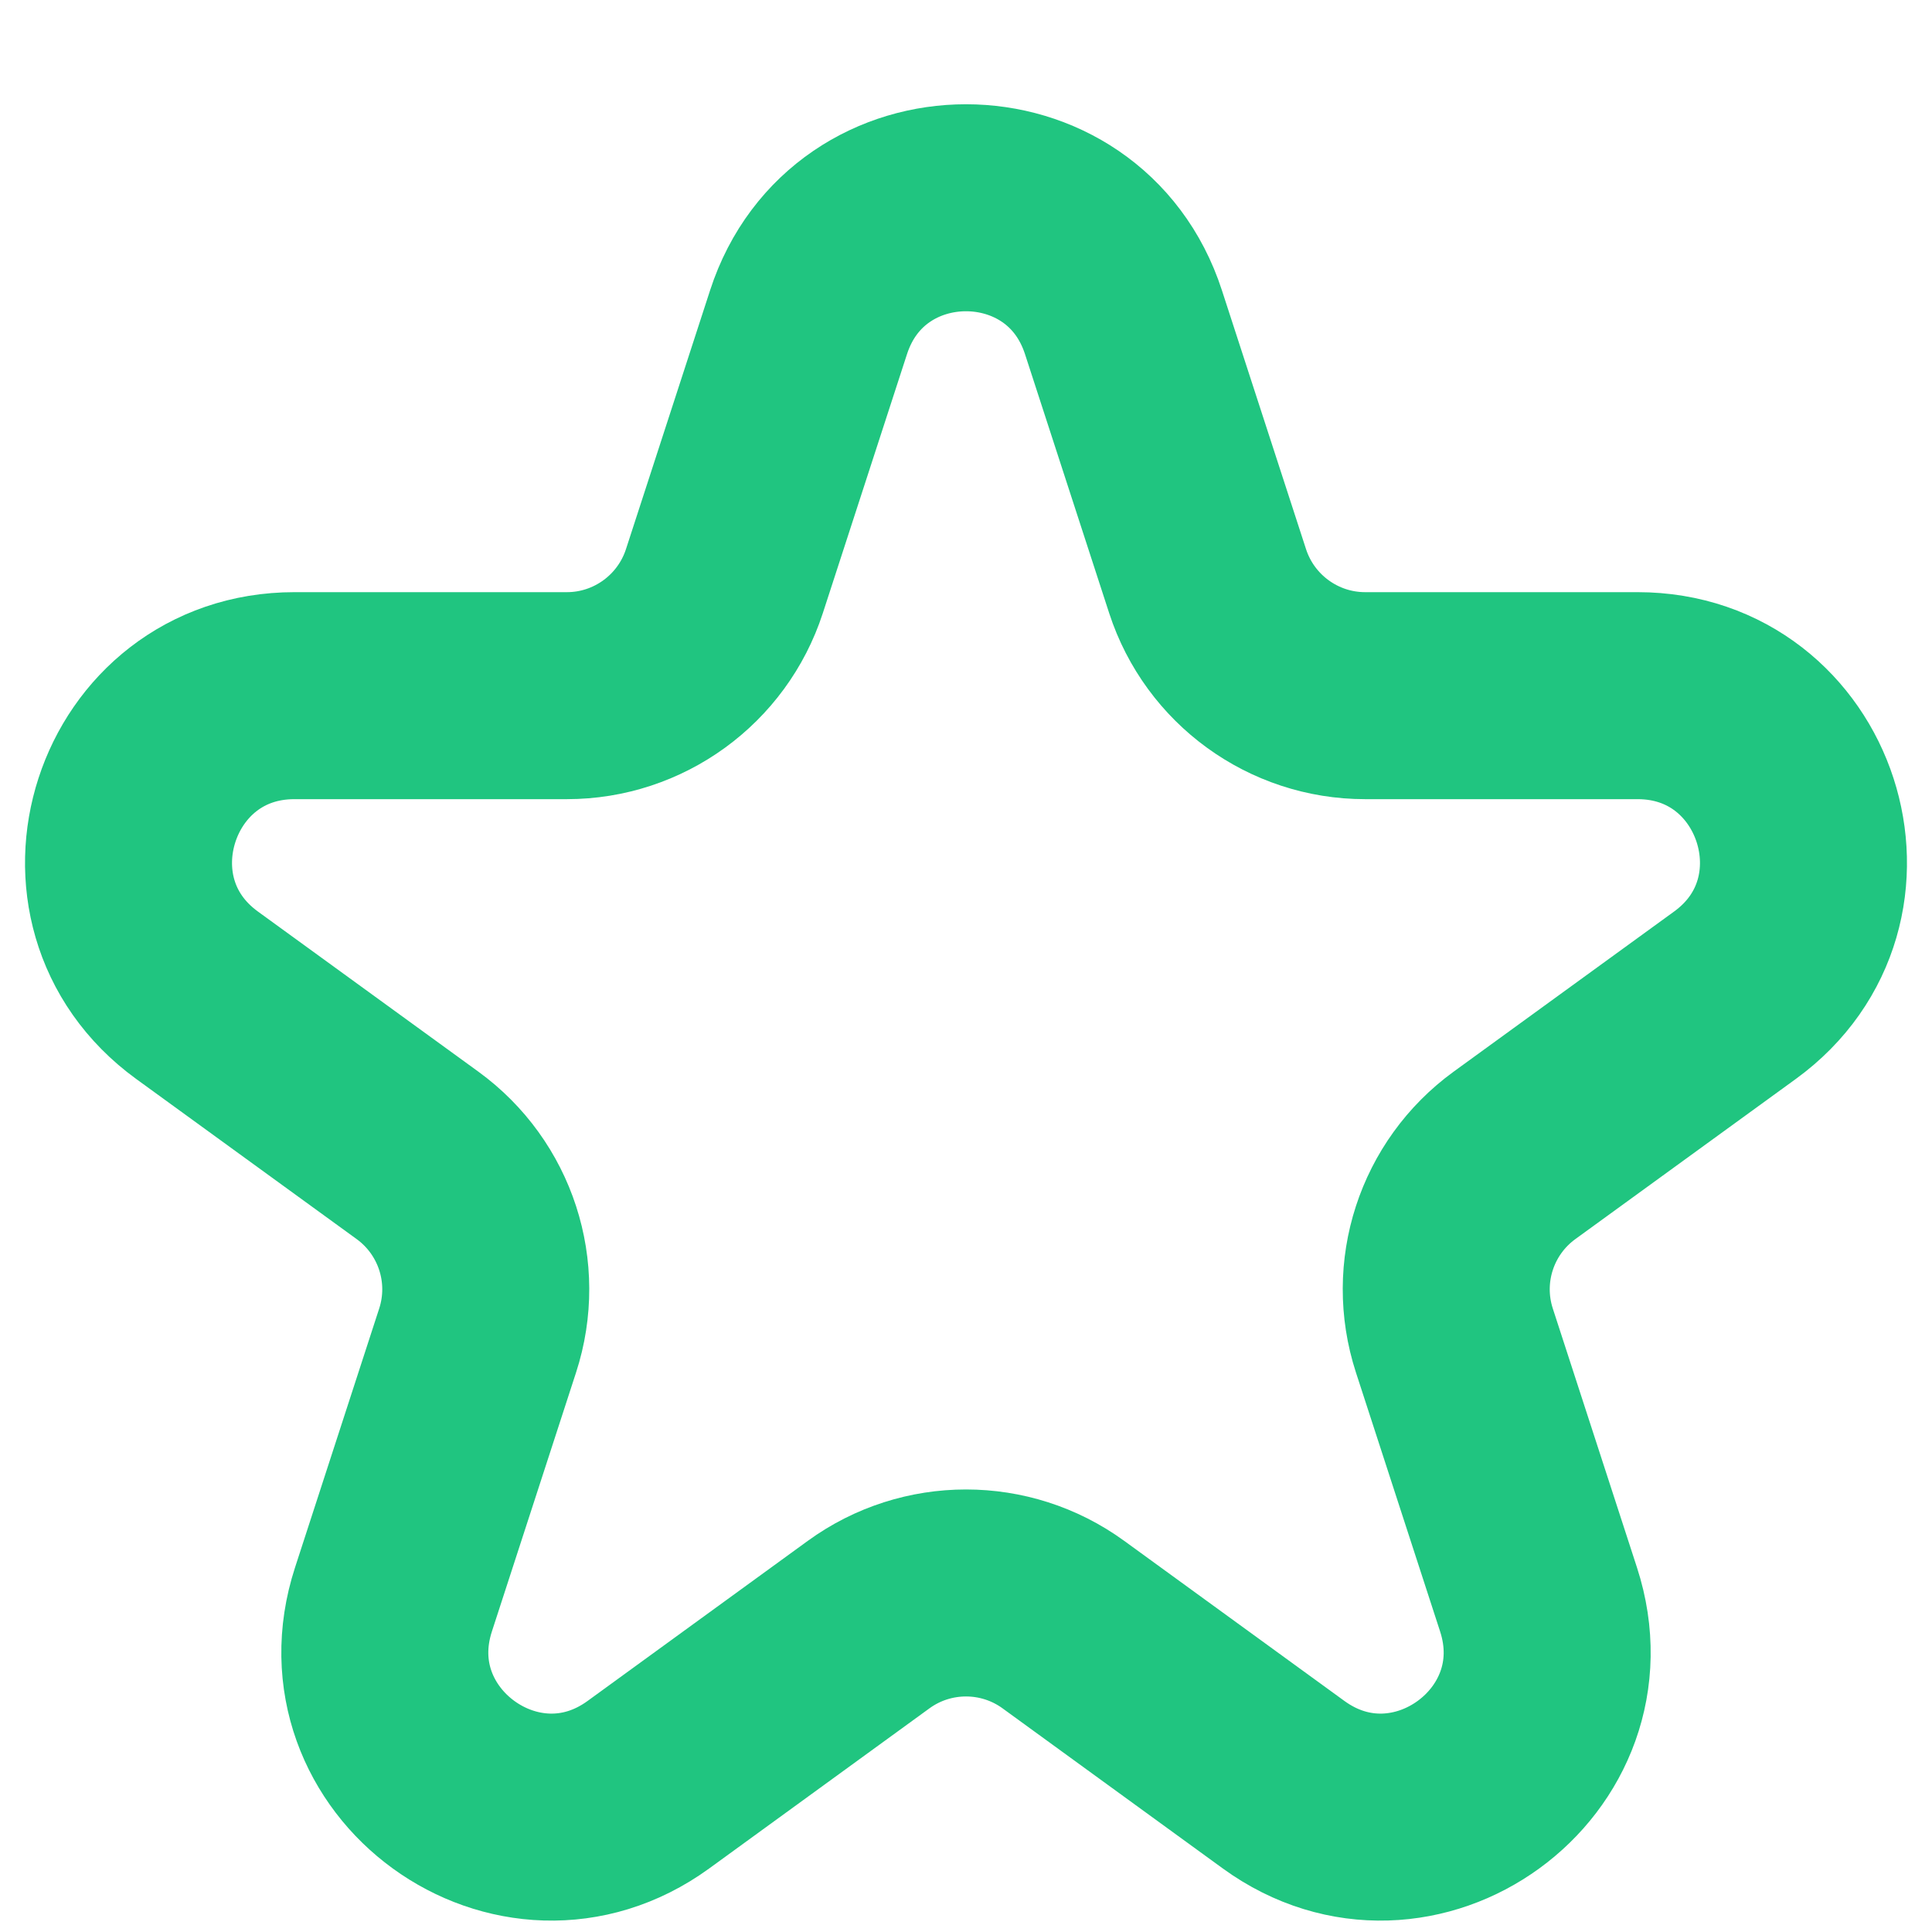
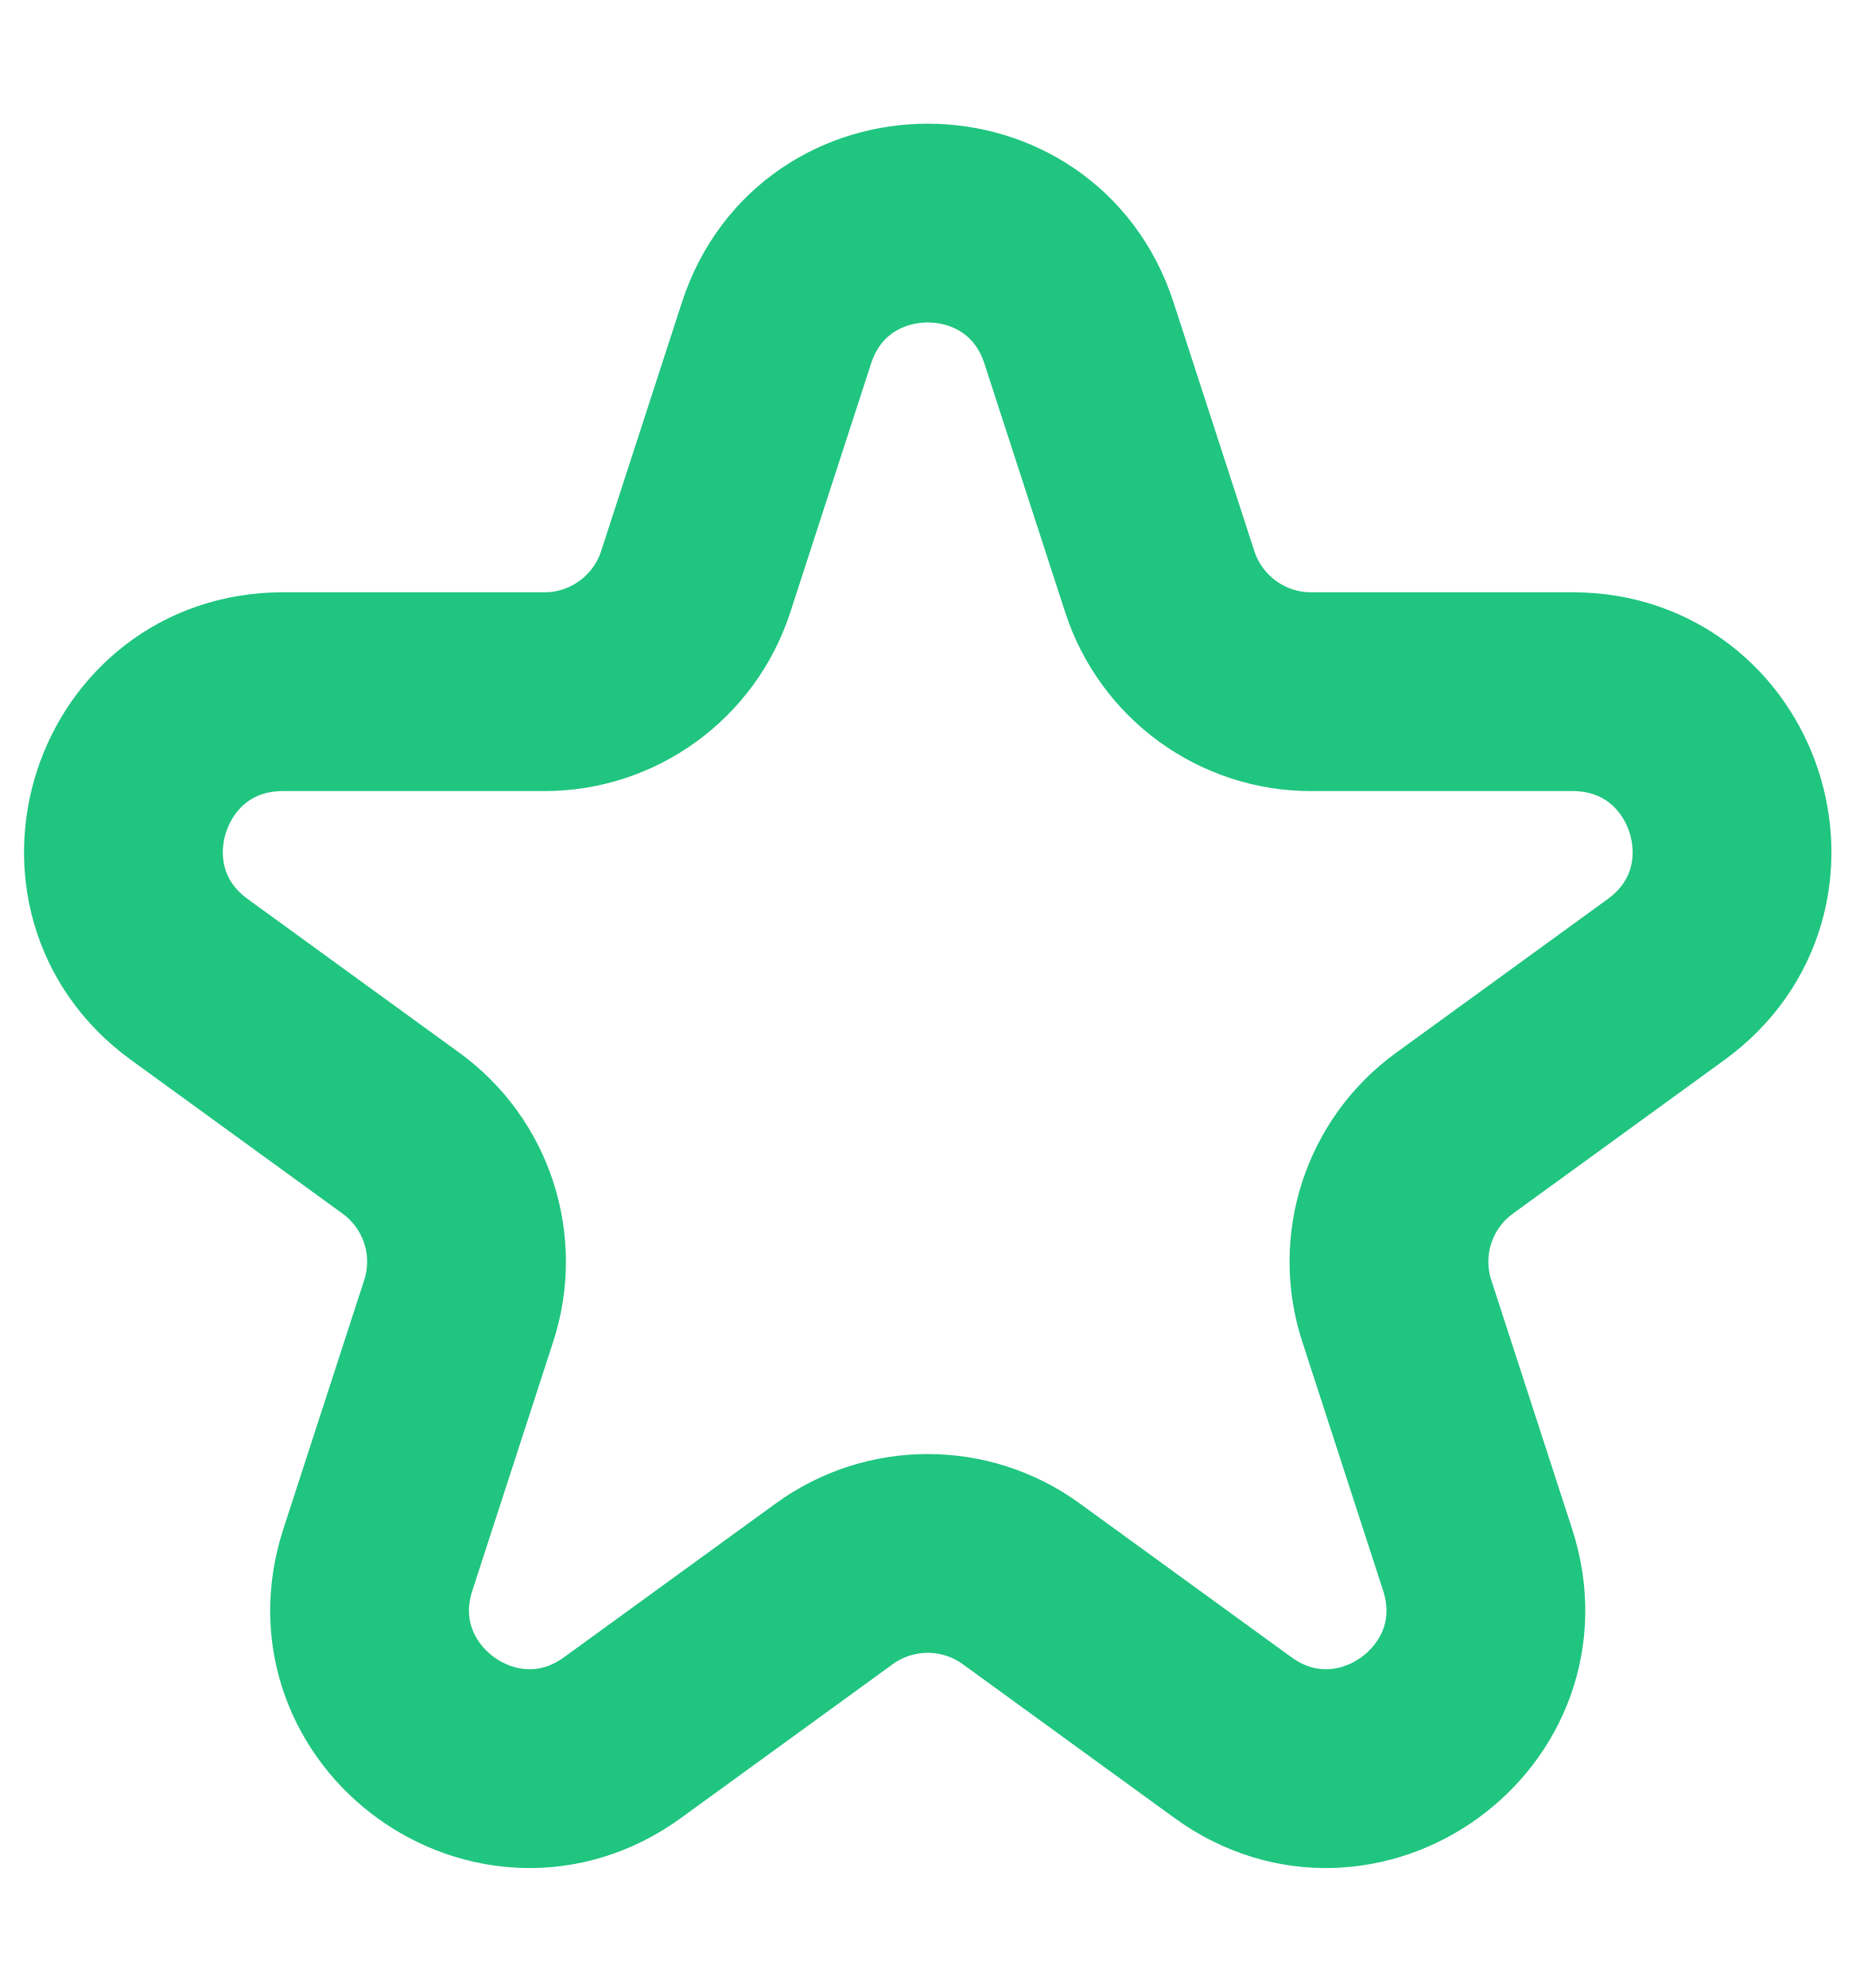
- <svg xmlns="http://www.w3.org/2000/svg" width="14" height="14" viewBox="0 0 14 14" fill="none">
-   <path d="M5.859 2.335C6.218 1.229 7.782 1.229 8.141 2.335L8.751 4.212C8.912 4.706 9.373 5.041 9.892 5.041H11.866C13.029 5.041 13.512 6.529 12.572 7.212L10.975 8.372C10.554 8.678 10.378 9.219 10.539 9.714L11.149 11.591C11.508 12.697 10.243 13.616 9.302 12.933L7.705 11.772C7.285 11.467 6.715 11.467 6.295 11.772L4.698 12.933C3.757 13.616 2.492 12.697 2.851 11.591L3.461 9.714C3.622 9.219 3.446 8.678 3.025 8.372L1.428 7.212C0.488 6.529 0.971 5.041 2.134 5.041H4.108C4.627 5.041 5.088 4.706 5.249 4.212L5.859 2.335Z" stroke="#20C580" stroke-width="1.5" />
+ <svg xmlns="http://www.w3.org/2000/svg" width="14" height="15" viewBox="0 0 14 15" fill="none">
+   <path d="M5.859 2.512C6.218 1.407 7.782 1.407 8.141 2.512L8.751 4.39C8.912 4.884 9.373 5.219 9.892 5.219H11.866C13.029 5.219 13.512 6.706 12.572 7.39L10.975 8.55C10.554 8.855 10.378 9.397 10.539 9.891L11.149 11.769C11.508 12.874 10.243 13.794 9.302 13.11L7.705 11.95C7.285 11.645 6.715 11.645 6.295 11.95L4.698 13.11C3.757 13.794 2.492 12.874 2.851 11.769L3.461 9.891C3.622 9.397 3.446 8.855 3.025 8.55L1.428 7.39C0.488 6.706 0.971 5.219 2.134 5.219H4.108C4.627 5.219 5.088 4.884 5.249 4.39L5.859 2.512Z" stroke="#20C580" stroke-width="1.5" />
</svg>
